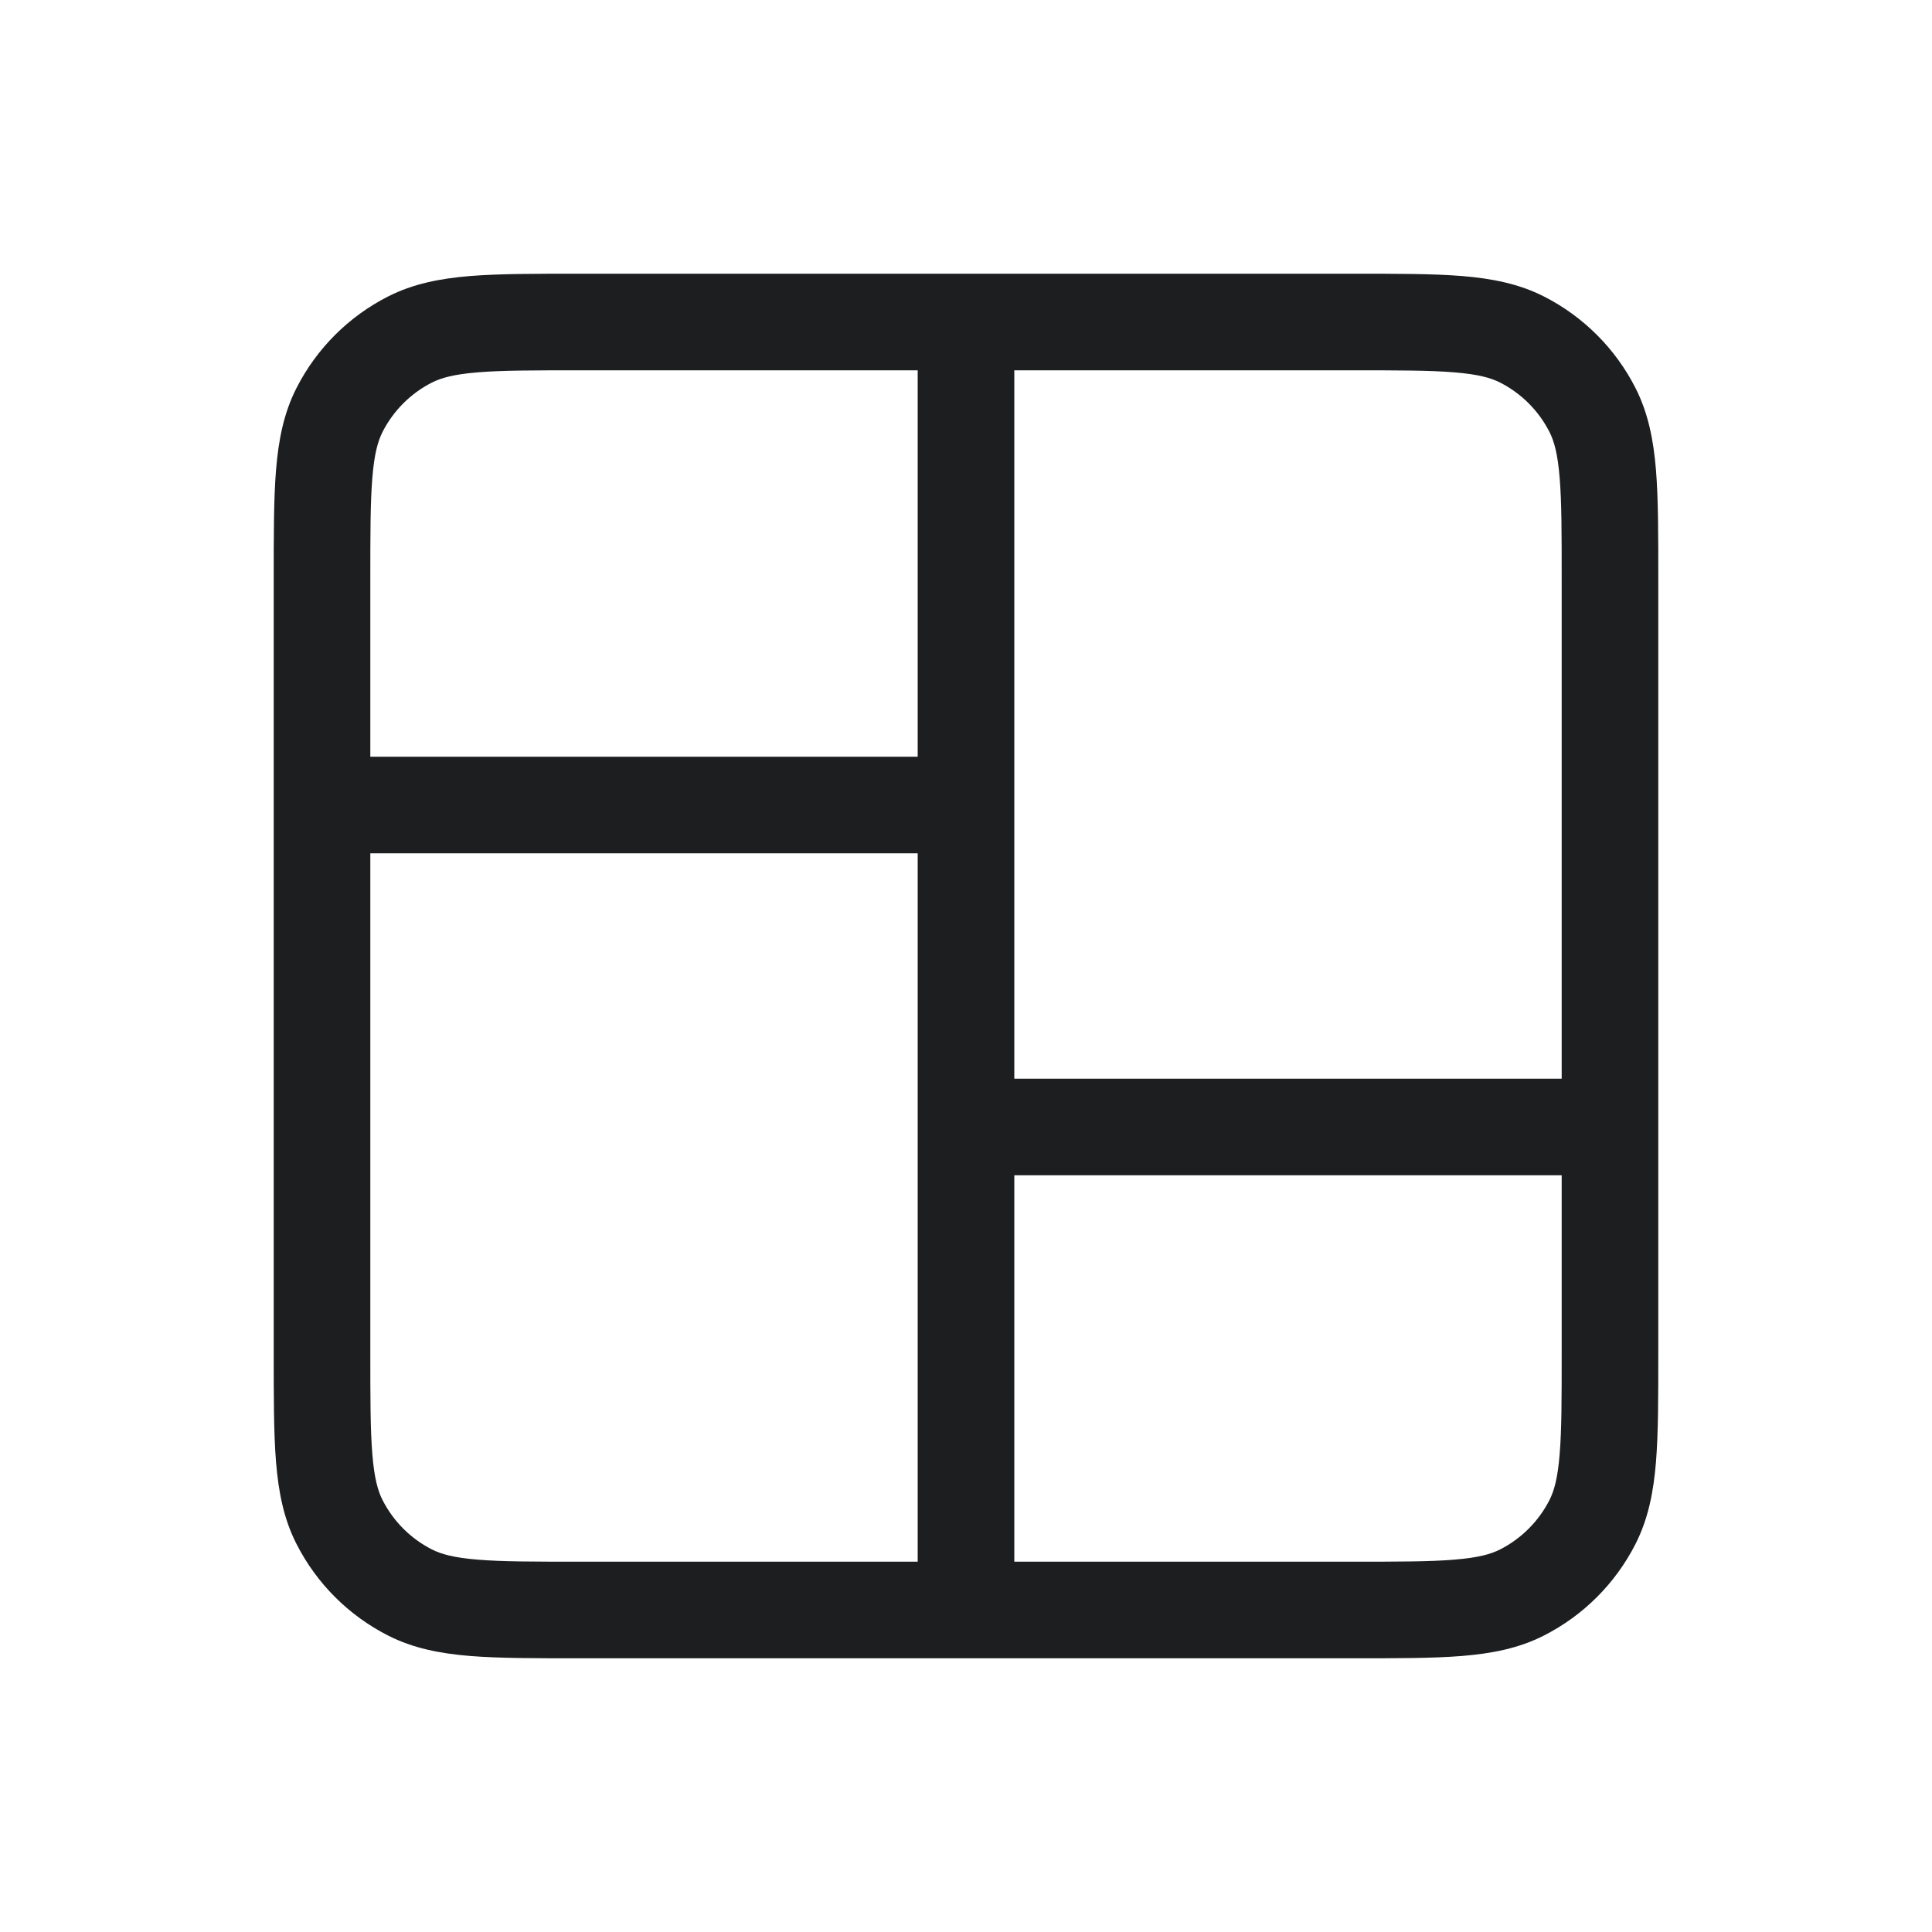
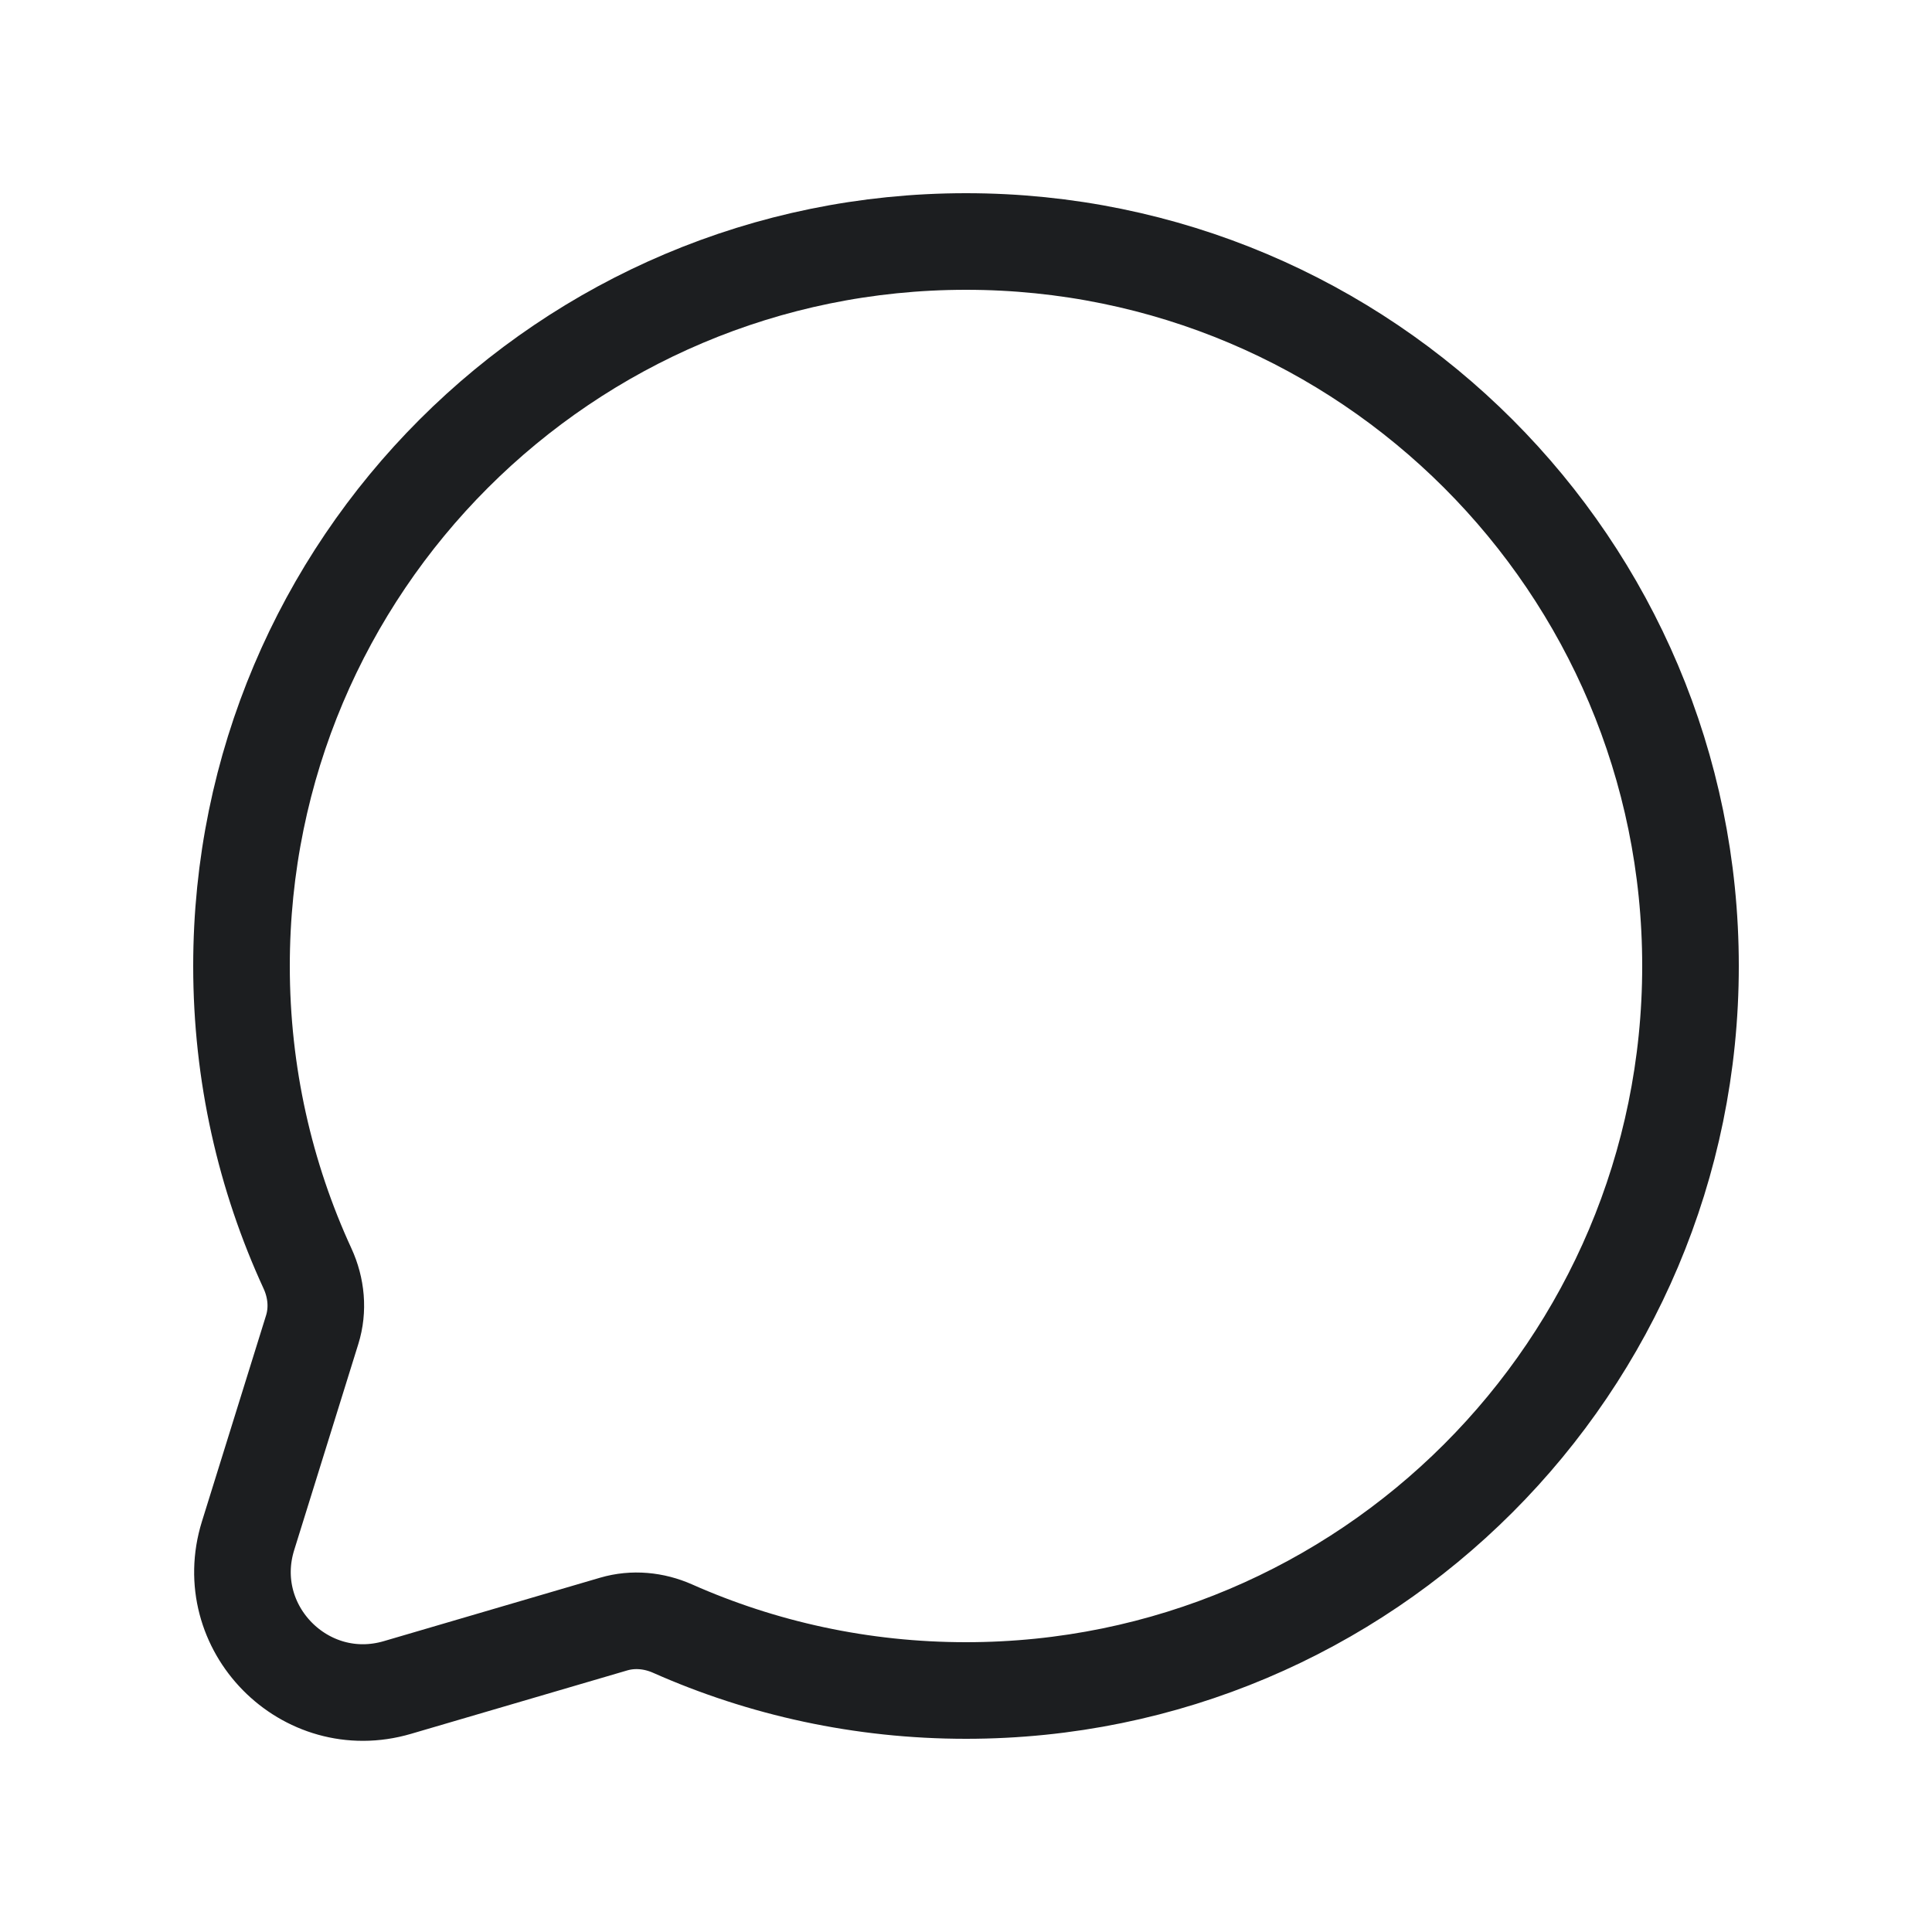
<svg xmlns="http://www.w3.org/2000/svg" width="40" height="40" viewBox="0 0 40 40" fill="none">
-   <path d="M8.487 32.97L8.941 32.079L8.487 32.97ZM7.03 31.513L7.921 31.059H7.921L7.03 31.513ZM32.97 31.513L32.079 31.059L32.97 31.513ZM31.513 32.97L31.059 32.079H31.059L31.513 32.97ZM32.97 8.487L32.079 8.941L32.97 8.487ZM31.513 7.03L31.059 7.921L31.059 7.921L31.513 7.03ZM7.03 8.487L6.139 8.033H6.139L7.03 8.487ZM8.487 7.03L8.033 6.139V6.139L8.487 7.03ZM21 6.667V5.667H19V6.667H21ZM6.667 15.667H5.667V17.667H6.667V15.667ZM19 33.333V34.333H21V33.333H19ZM33.333 24.333H34.333V22.333H33.333V24.333ZM32.333 12V28H34.333V12H32.333ZM28 32.333H12V34.333H28V32.333ZM7.667 28V12H5.667V28H7.667ZM12 7.667H28V5.667H12V7.667ZM12 32.333C11.05 32.333 10.398 32.333 9.892 32.291C9.398 32.251 9.133 32.177 8.941 32.079L8.033 33.861C8.554 34.127 9.112 34.234 9.729 34.285C10.335 34.334 11.083 34.333 12 34.333V32.333ZM5.667 28C5.667 28.917 5.666 29.665 5.715 30.271C5.766 30.889 5.873 31.446 6.139 31.967L7.921 31.059C7.823 30.867 7.749 30.602 7.709 30.108C7.667 29.602 7.667 28.95 7.667 28H5.667ZM8.941 32.079C8.502 31.855 8.145 31.498 7.921 31.059L6.139 31.967C6.554 32.783 7.217 33.446 8.033 33.861L8.941 32.079ZM32.333 28C32.333 28.95 32.333 29.602 32.291 30.108C32.251 30.602 32.177 30.867 32.079 31.059L33.861 31.967C34.126 31.446 34.234 30.889 34.285 30.271C34.334 29.665 34.333 28.917 34.333 28H32.333ZM28 34.333C28.917 34.333 29.665 34.334 30.271 34.285C30.888 34.234 31.446 34.127 31.967 33.861L31.059 32.079C30.867 32.177 30.602 32.251 30.108 32.291C29.602 32.333 28.95 32.333 28 32.333V34.333ZM32.079 31.059C31.855 31.498 31.498 31.855 31.059 32.079L31.967 33.861C32.783 33.446 33.446 32.783 33.861 31.967L32.079 31.059ZM34.333 12C34.333 11.083 34.334 10.335 34.285 9.729C34.234 9.112 34.126 8.554 33.861 8.033L32.079 8.941C32.177 9.133 32.251 9.398 32.291 9.892C32.333 10.398 32.333 11.05 32.333 12H34.333ZM28 7.667C28.95 7.667 29.602 7.667 30.108 7.709C30.602 7.749 30.867 7.823 31.059 7.921L31.967 6.139C31.446 5.874 30.888 5.766 30.271 5.715C29.665 5.666 28.917 5.667 28 5.667V7.667ZM33.861 8.033C33.446 7.217 32.783 6.554 31.967 6.139L31.059 7.921C31.498 8.145 31.855 8.502 32.079 8.941L33.861 8.033ZM7.667 12C7.667 11.05 7.667 10.398 7.709 9.892C7.749 9.398 7.823 9.133 7.921 8.941L6.139 8.033C5.873 8.554 5.766 9.112 5.715 9.729C5.666 10.335 5.667 11.083 5.667 12H7.667ZM12 5.667C11.083 5.667 10.335 5.666 9.729 5.715C9.112 5.766 8.554 5.874 8.033 6.139L8.941 7.921C9.133 7.823 9.398 7.749 9.892 7.709C10.398 7.667 11.05 7.667 12 7.667V5.667ZM7.921 8.941C8.145 8.502 8.502 8.145 8.941 7.921L8.033 6.139C7.217 6.554 6.554 7.217 6.139 8.033L7.921 8.941ZM19 6.667V16.667H21V6.667H19ZM20 15.667H6.667V17.667H20V15.667ZM19 16.667V23.333H21V16.667H19ZM19 23.333V33.333H21V23.333H19ZM20 24.333H33.333V22.333H20V24.333Z" fill="#1C1E20" />
+   <path d="M20 35C28.284 35 35 28.284 35 20C35 11.716 28.284 5 20 5C11.716 5 5 11.716 5 20C5 22.236 5.489 24.358 6.367 26.264C6.55 26.662 6.594 27.113 6.463 27.532L5.136 31.796C4.543 33.701 6.312 35.499 8.227 34.938L12.707 33.624C13.11 33.506 13.54 33.548 13.924 33.718C15.781 34.542 17.837 35 20 35Z" stroke="#1C1E20" stroke-width="2" stroke-linecap="round" stroke-linejoin="round" />
</svg>
